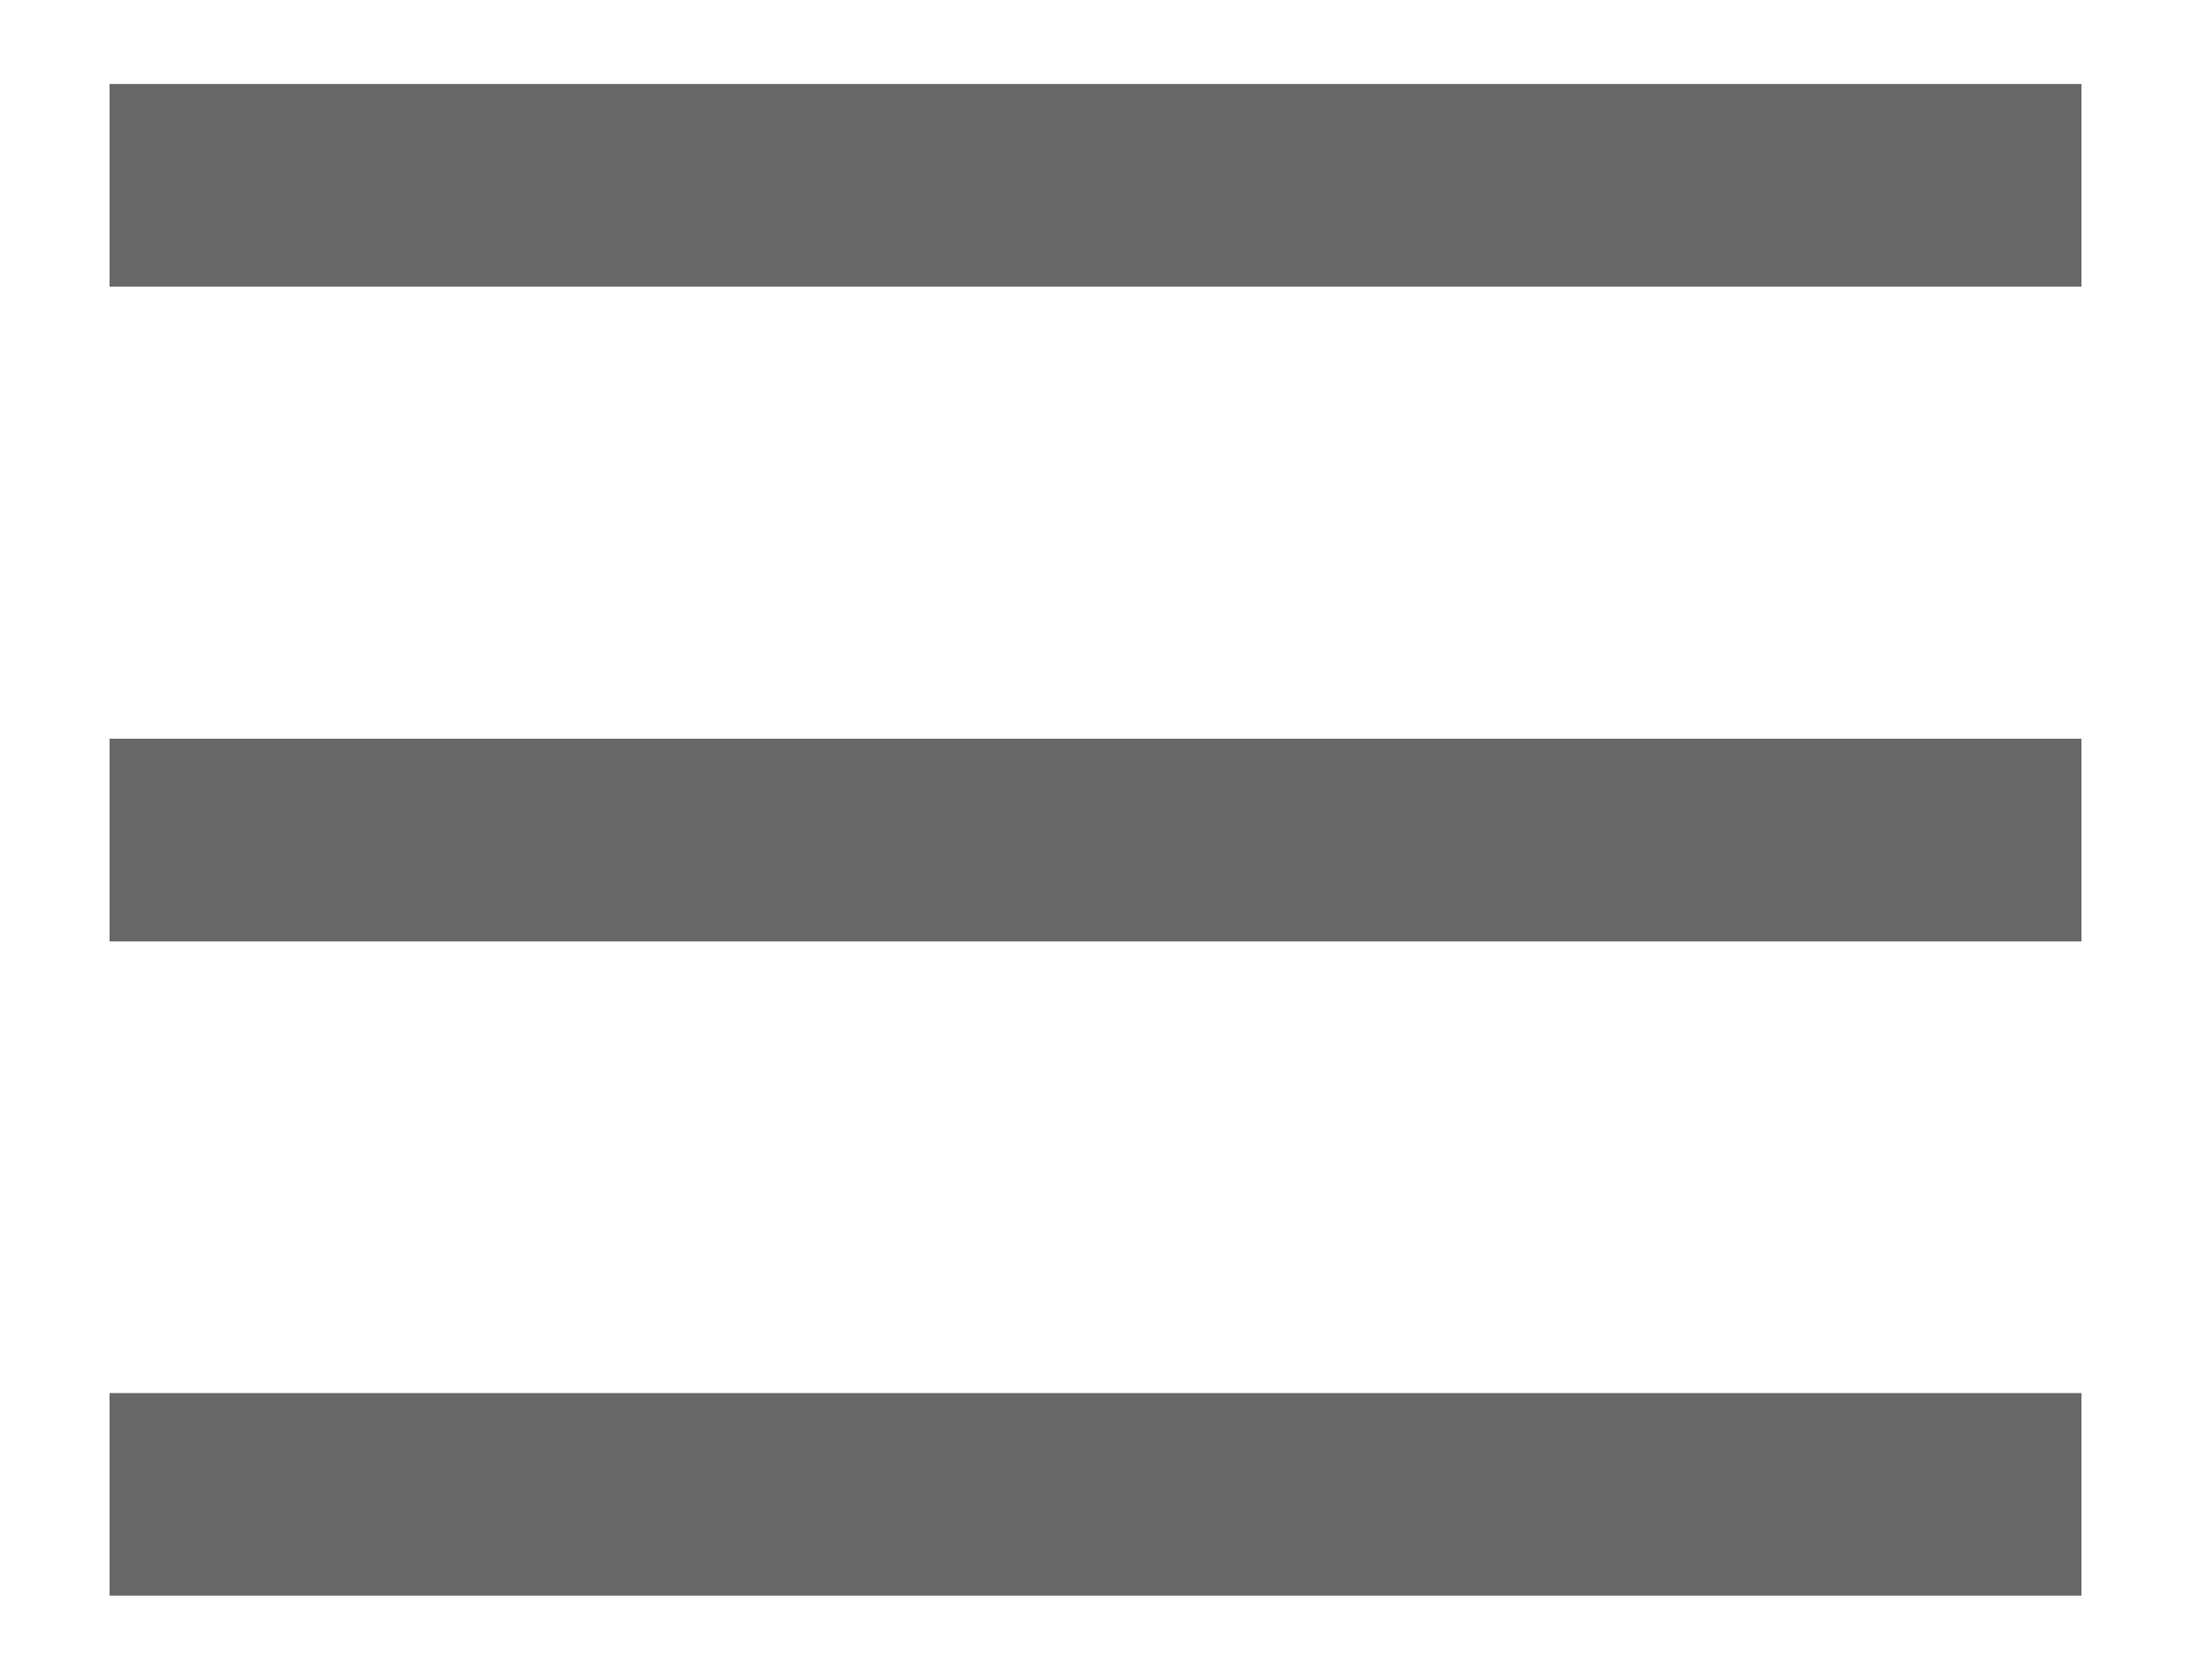
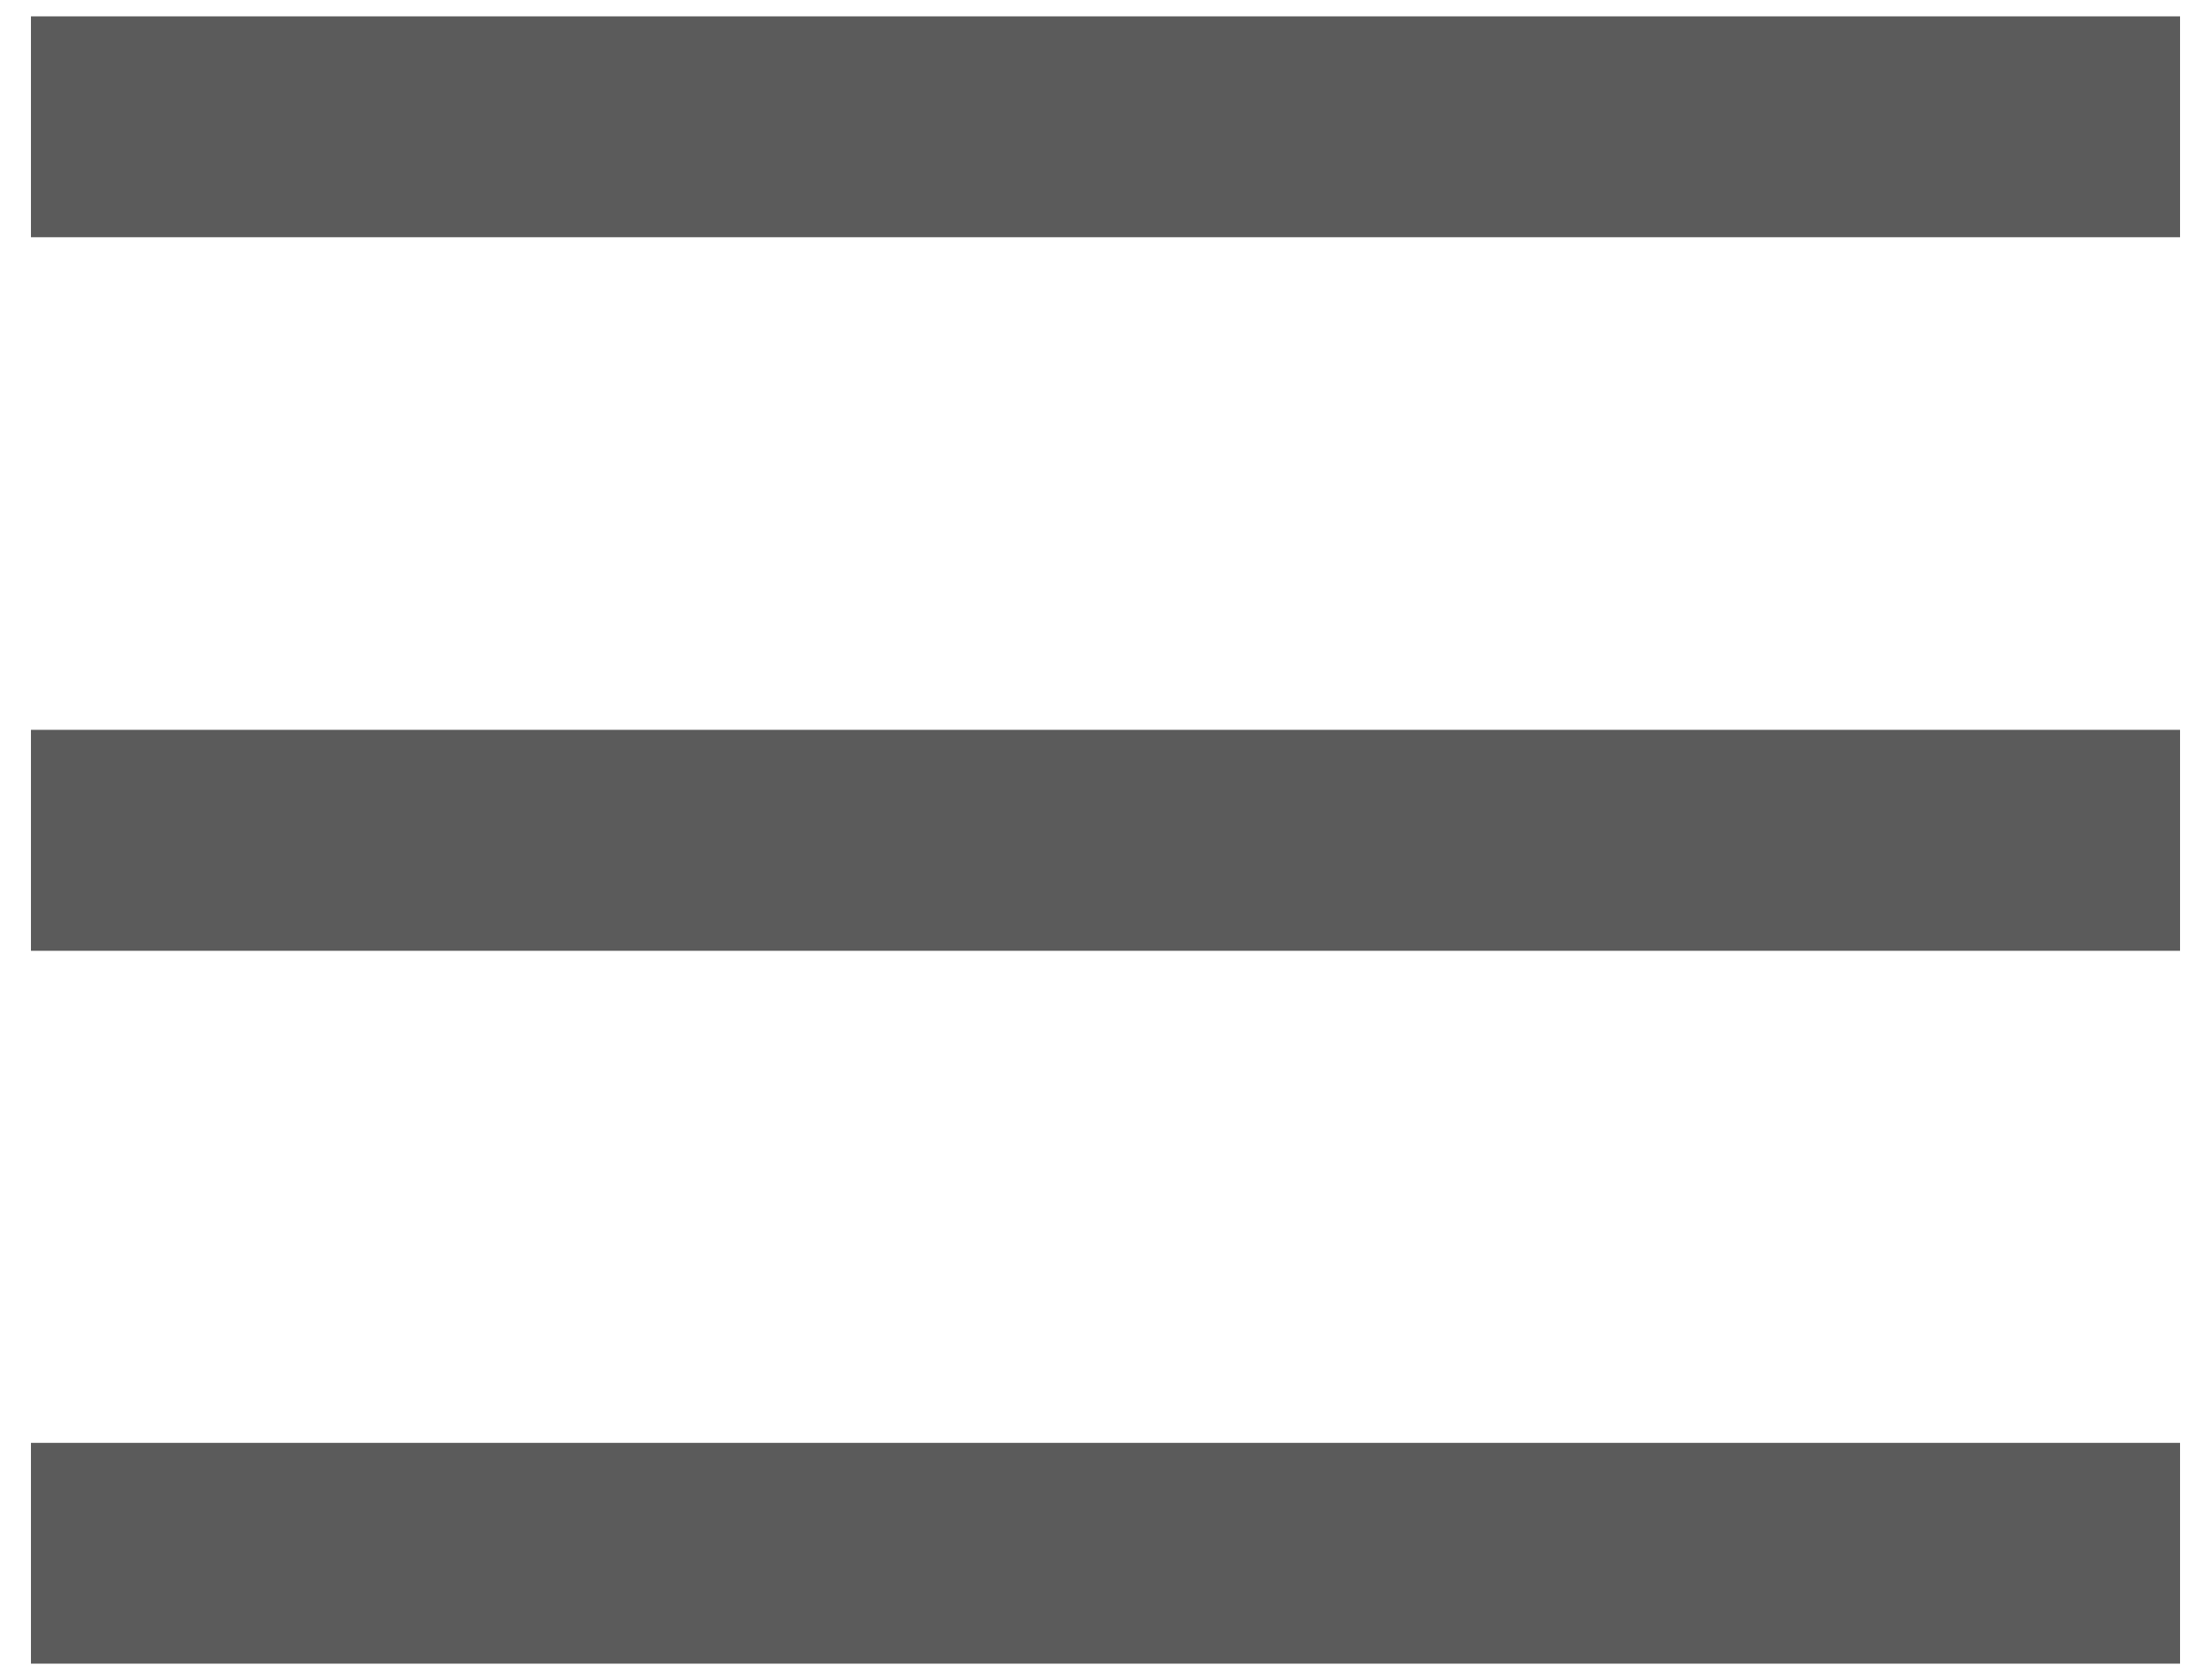
- <svg xmlns="http://www.w3.org/2000/svg" version="1.1" id="Layer_1" x="0px" y="0px" width="30px" height="23px" viewBox="0 0 30 23" enable-background="new 0 0 30 23" xml:space="preserve">
-   <rect x="1.5" y="19.075" fill="#686868" width="27" height="2.774" />
-   <rect x="1.5" y="1.15" fill="#686868" width="27" height="2.775" />
-   <rect x="1.5" y="10.115" fill="#686868" width="27" height="2.776" />
+ <svg xmlns="http://www.w3.org/2000/svg" version="1.1" id="Layer_1" x="0px" y="0px" width="25px" height="19px" viewBox="0 0 25 19" enable-background="new 0 0 25 19" xml:space="preserve">
+   <rect x="0.35" y="16.318" fill="#5B5B5B" width="24.3" height="2.497" />
+   <rect x="0.35" y="0.185" fill="#5B5B5B" width="24.3" height="2.498" />
+   <rect x="0.35" y="8.254" fill="#5B5B5B" width="24.3" height="2.499" />
</svg>
